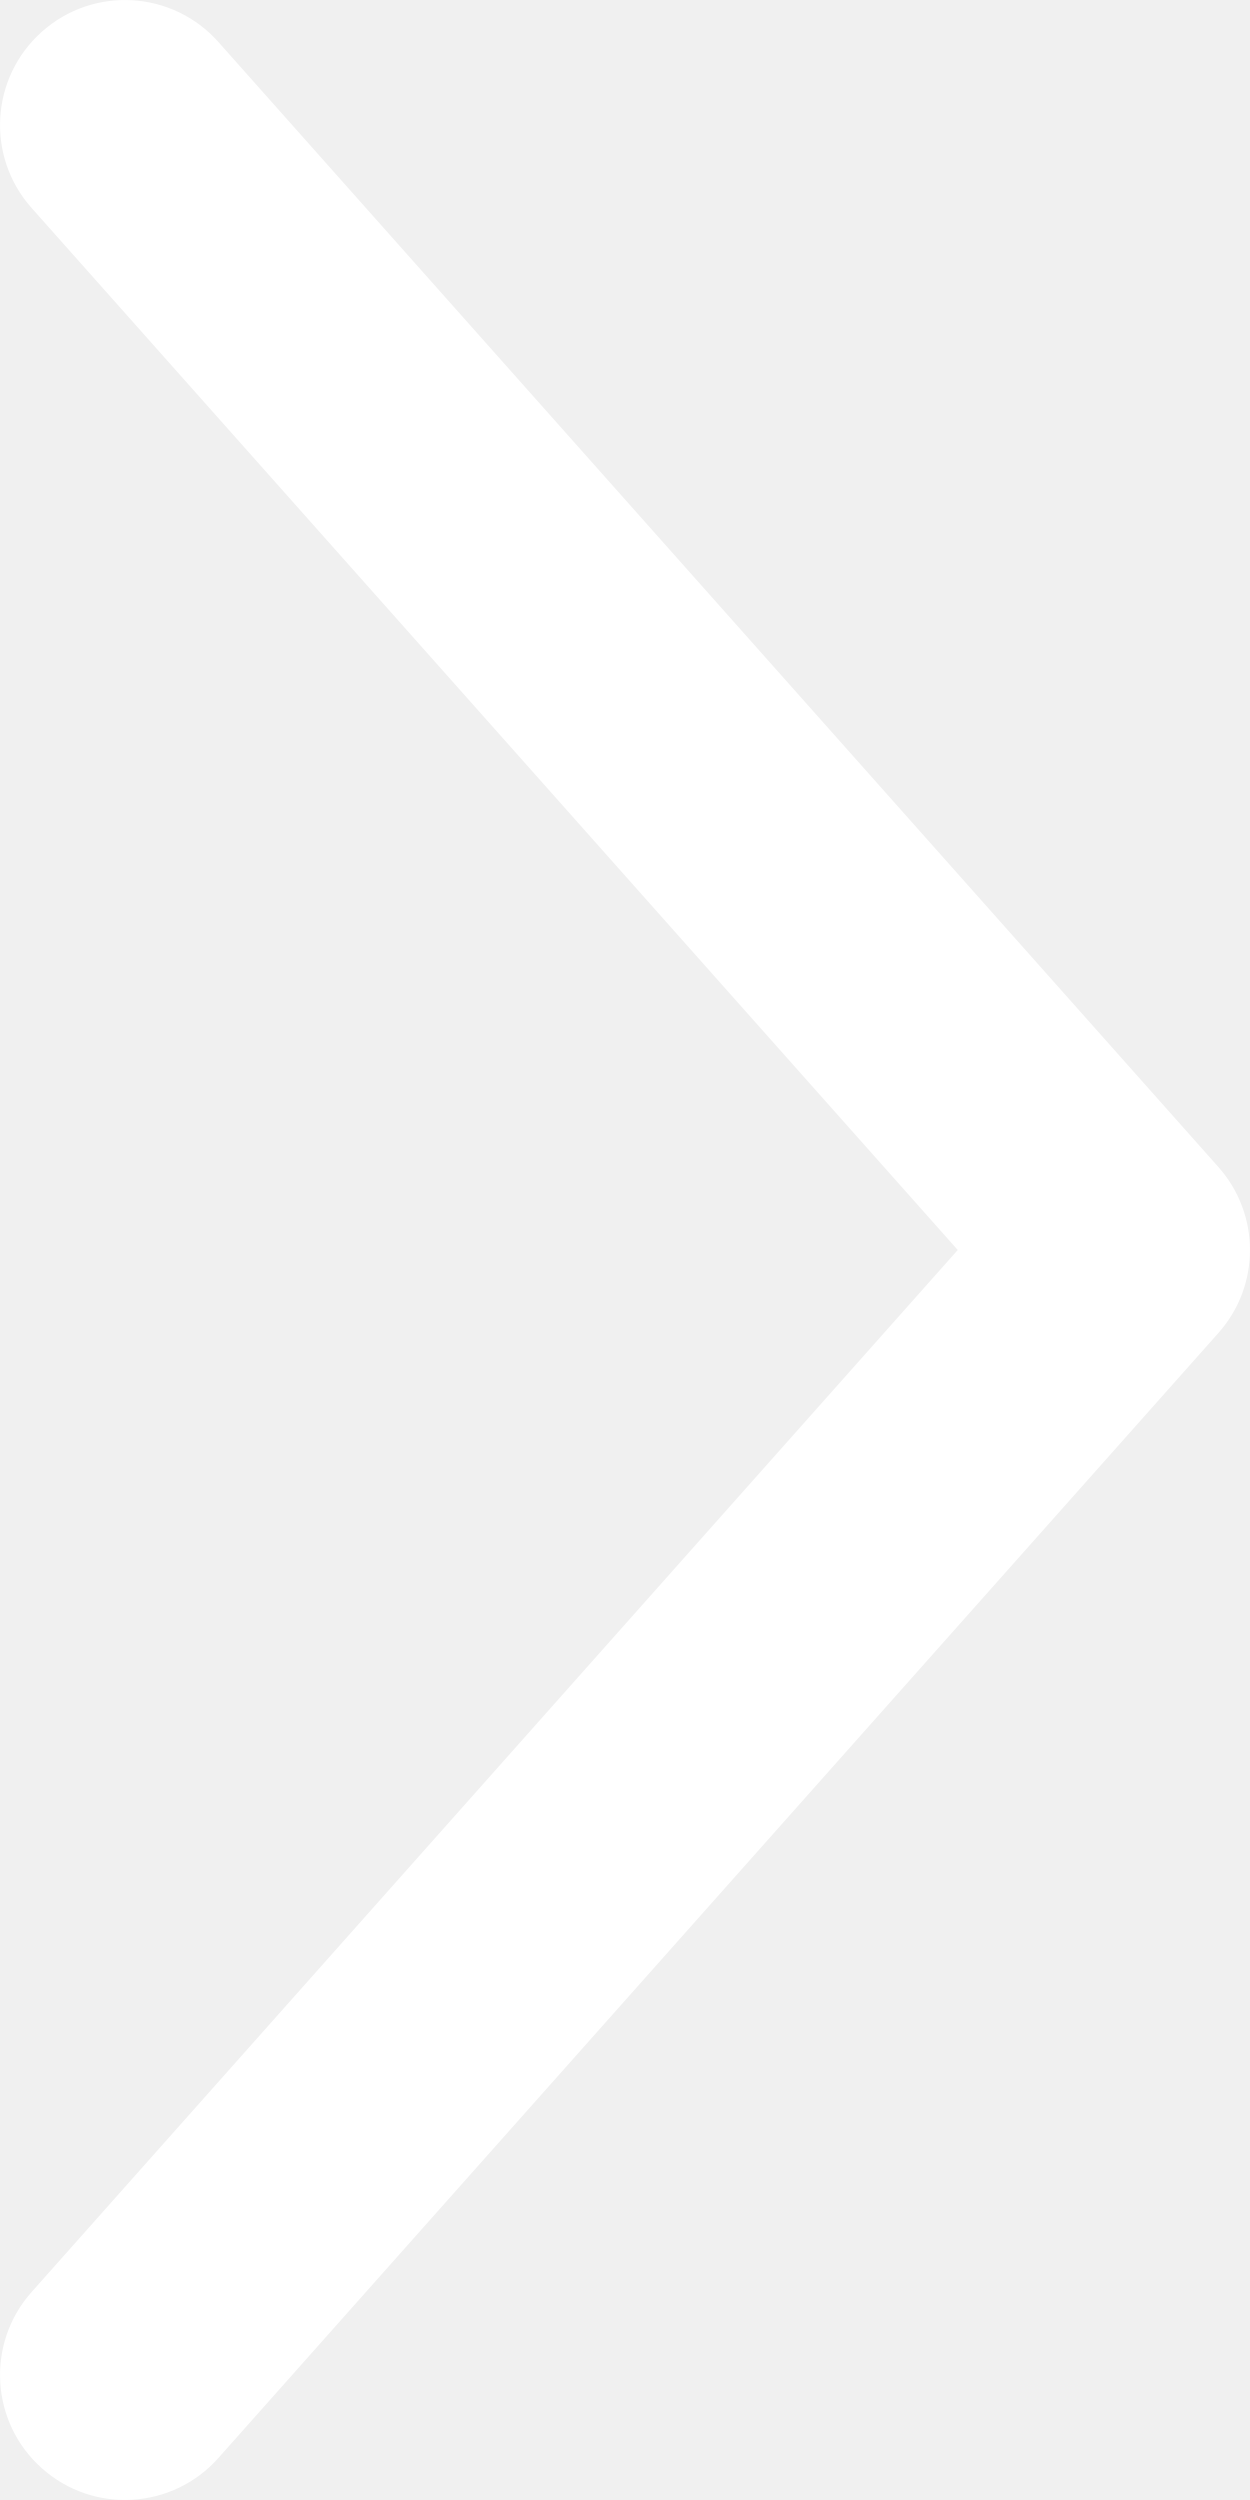
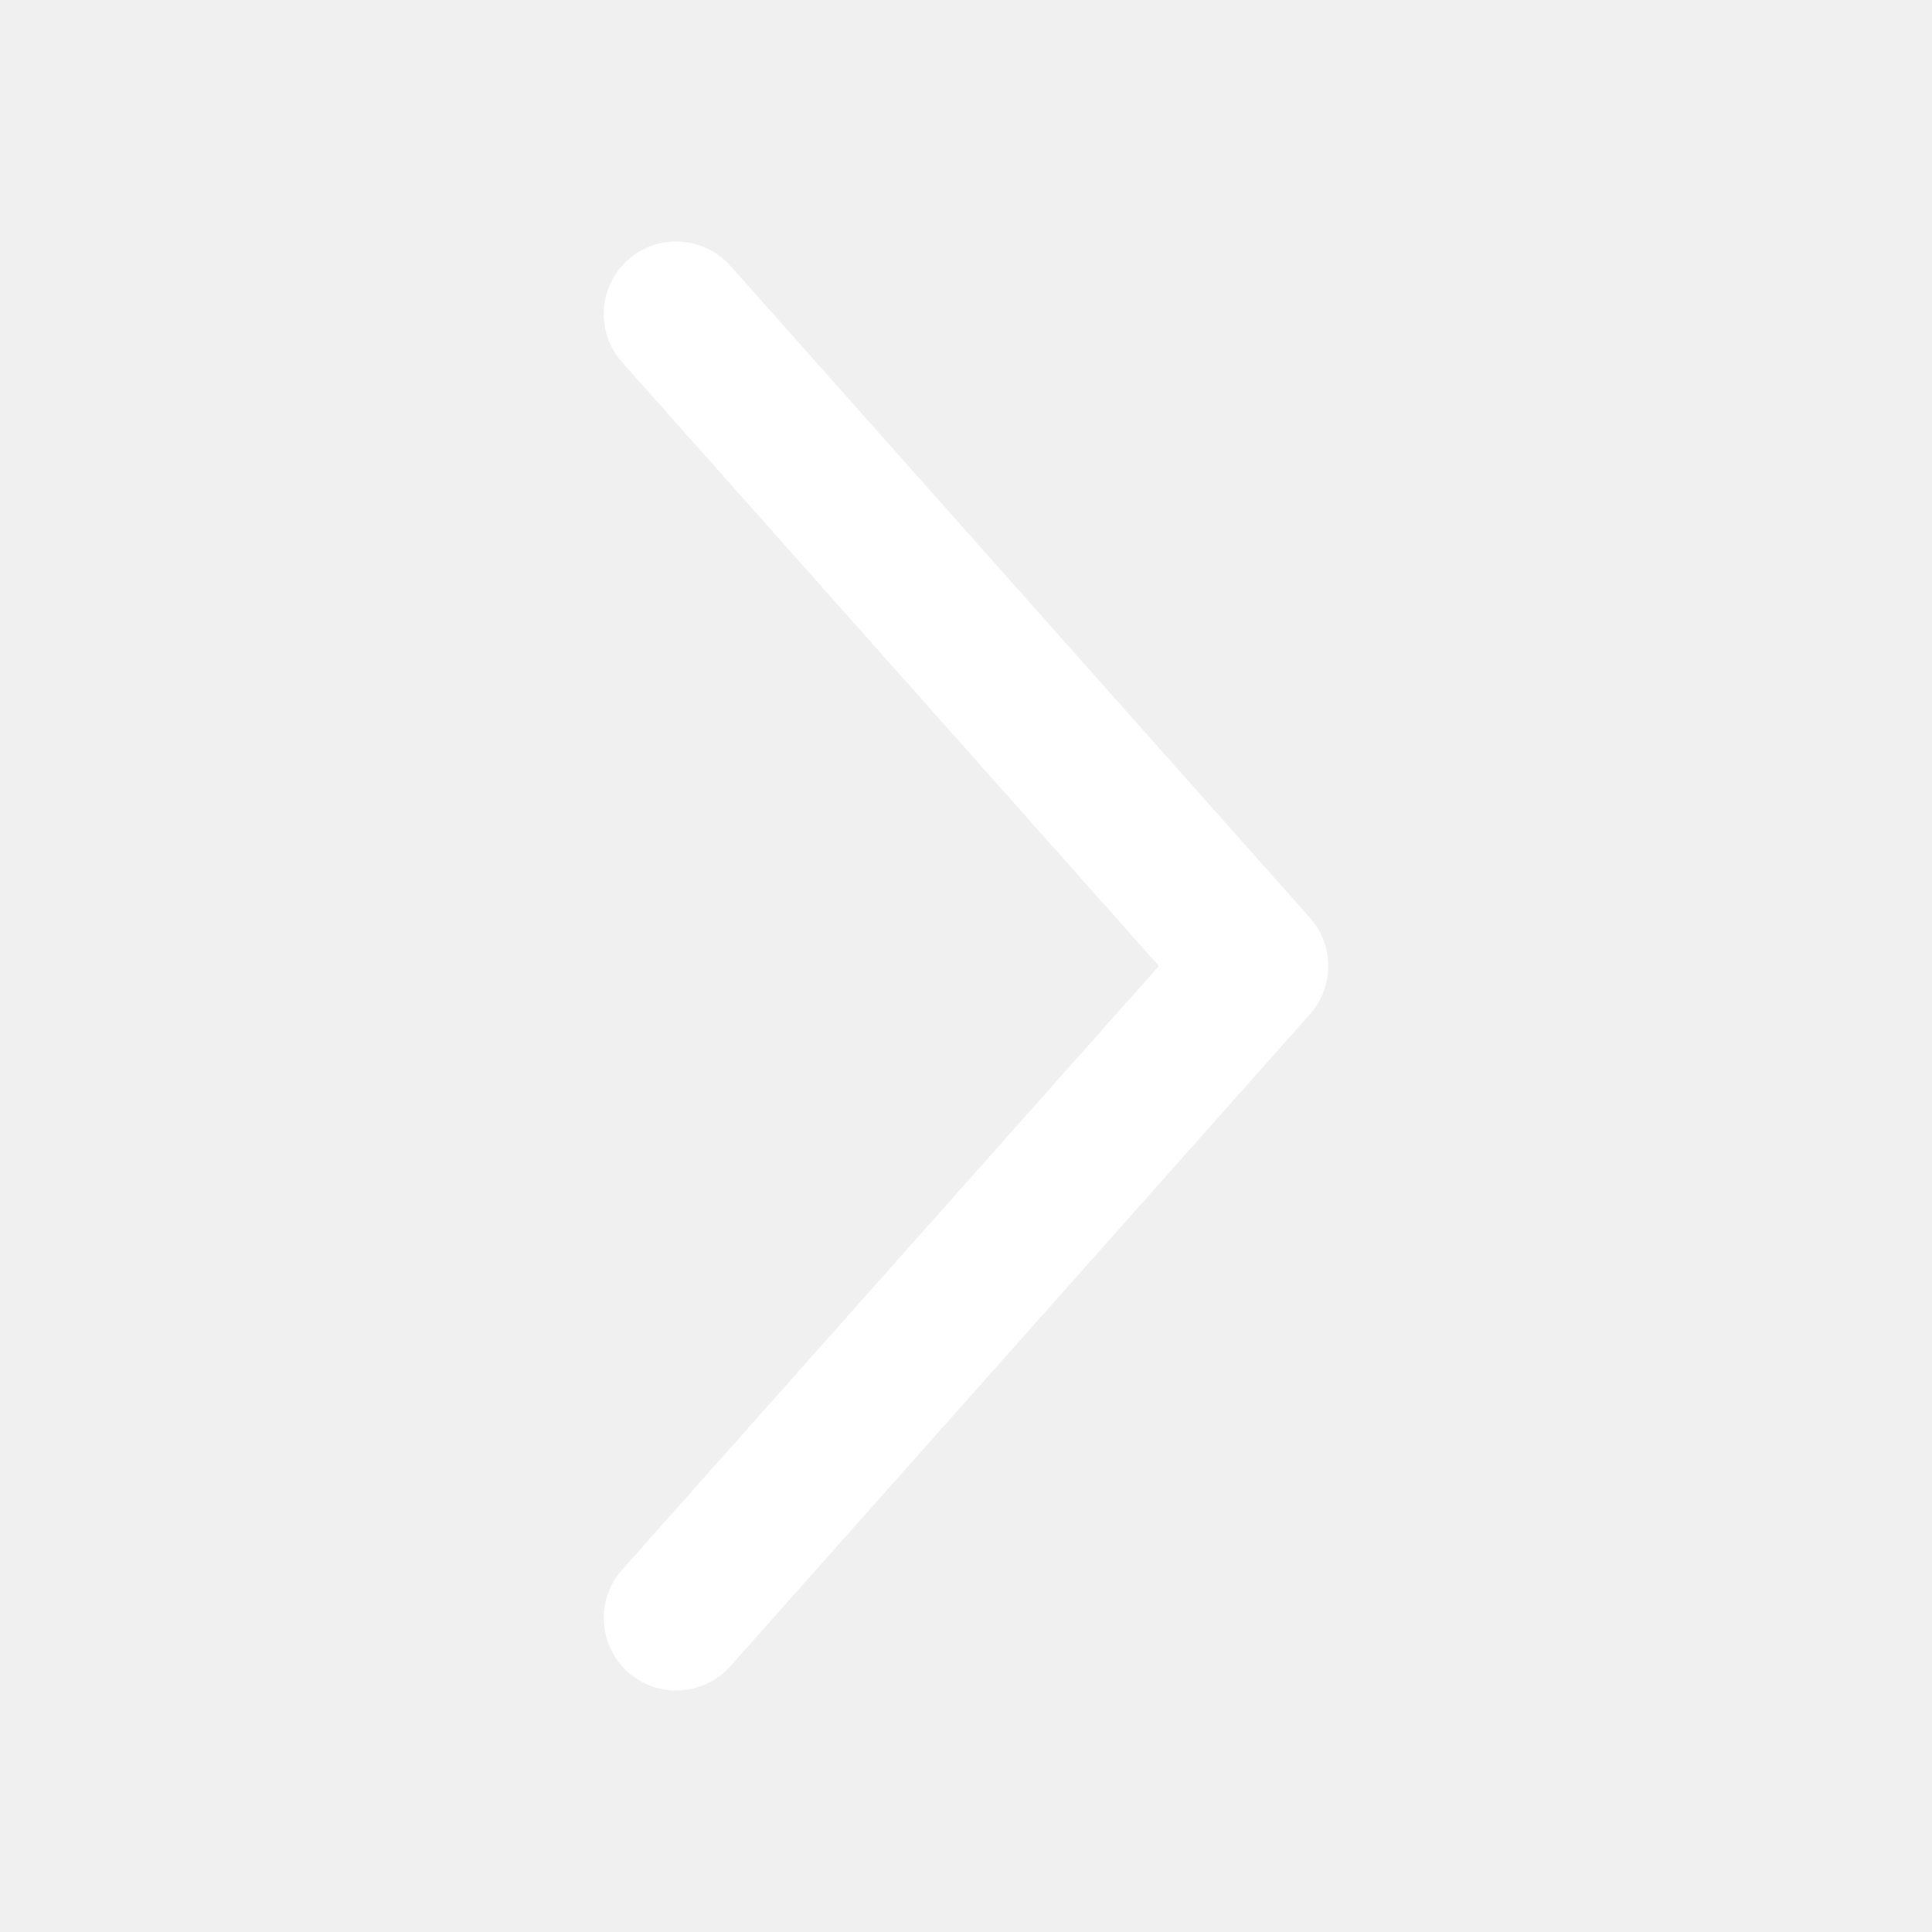
- <svg xmlns="http://www.w3.org/2000/svg" width="10" height="20" viewBox="0 0 10 20" fill="none">
-   <path fill-rule="evenodd" clip-rule="evenodd" d="M9.747 9.336C10.084 9.715 10.084 10.286 9.747 10.664L1.747 19.664C1.38 20.077 0.748 20.114 0.336 19.747C-0.077 19.381 -0.114 18.748 0.253 18.336L7.662 10L0.253 1.664C-0.114 1.252 -0.077 0.62 0.336 0.253C0.748 -0.114 1.38 -0.077 1.747 0.336L9.747 9.336Z" fill="white" />
+ <svg xmlns="http://www.w3.org/2000/svg" width="24" height="24" viewBox="0 0 24 24" fill="none">
+   <path fill-rule="evenodd" clip-rule="evenodd" d="M16.273 11.402C16.576 11.743 16.576 12.257 16.273 12.598L9.073 20.698C8.742 21.069 8.174 21.103 7.802 20.773C7.431 20.442 7.397 19.874 7.727 19.502L14.396 12L7.727 4.498C7.397 4.126 7.431 3.558 7.802 3.227C8.174 2.897 8.742 2.931 9.073 3.302L16.273 11.402Z" fill="white" />
</svg>
